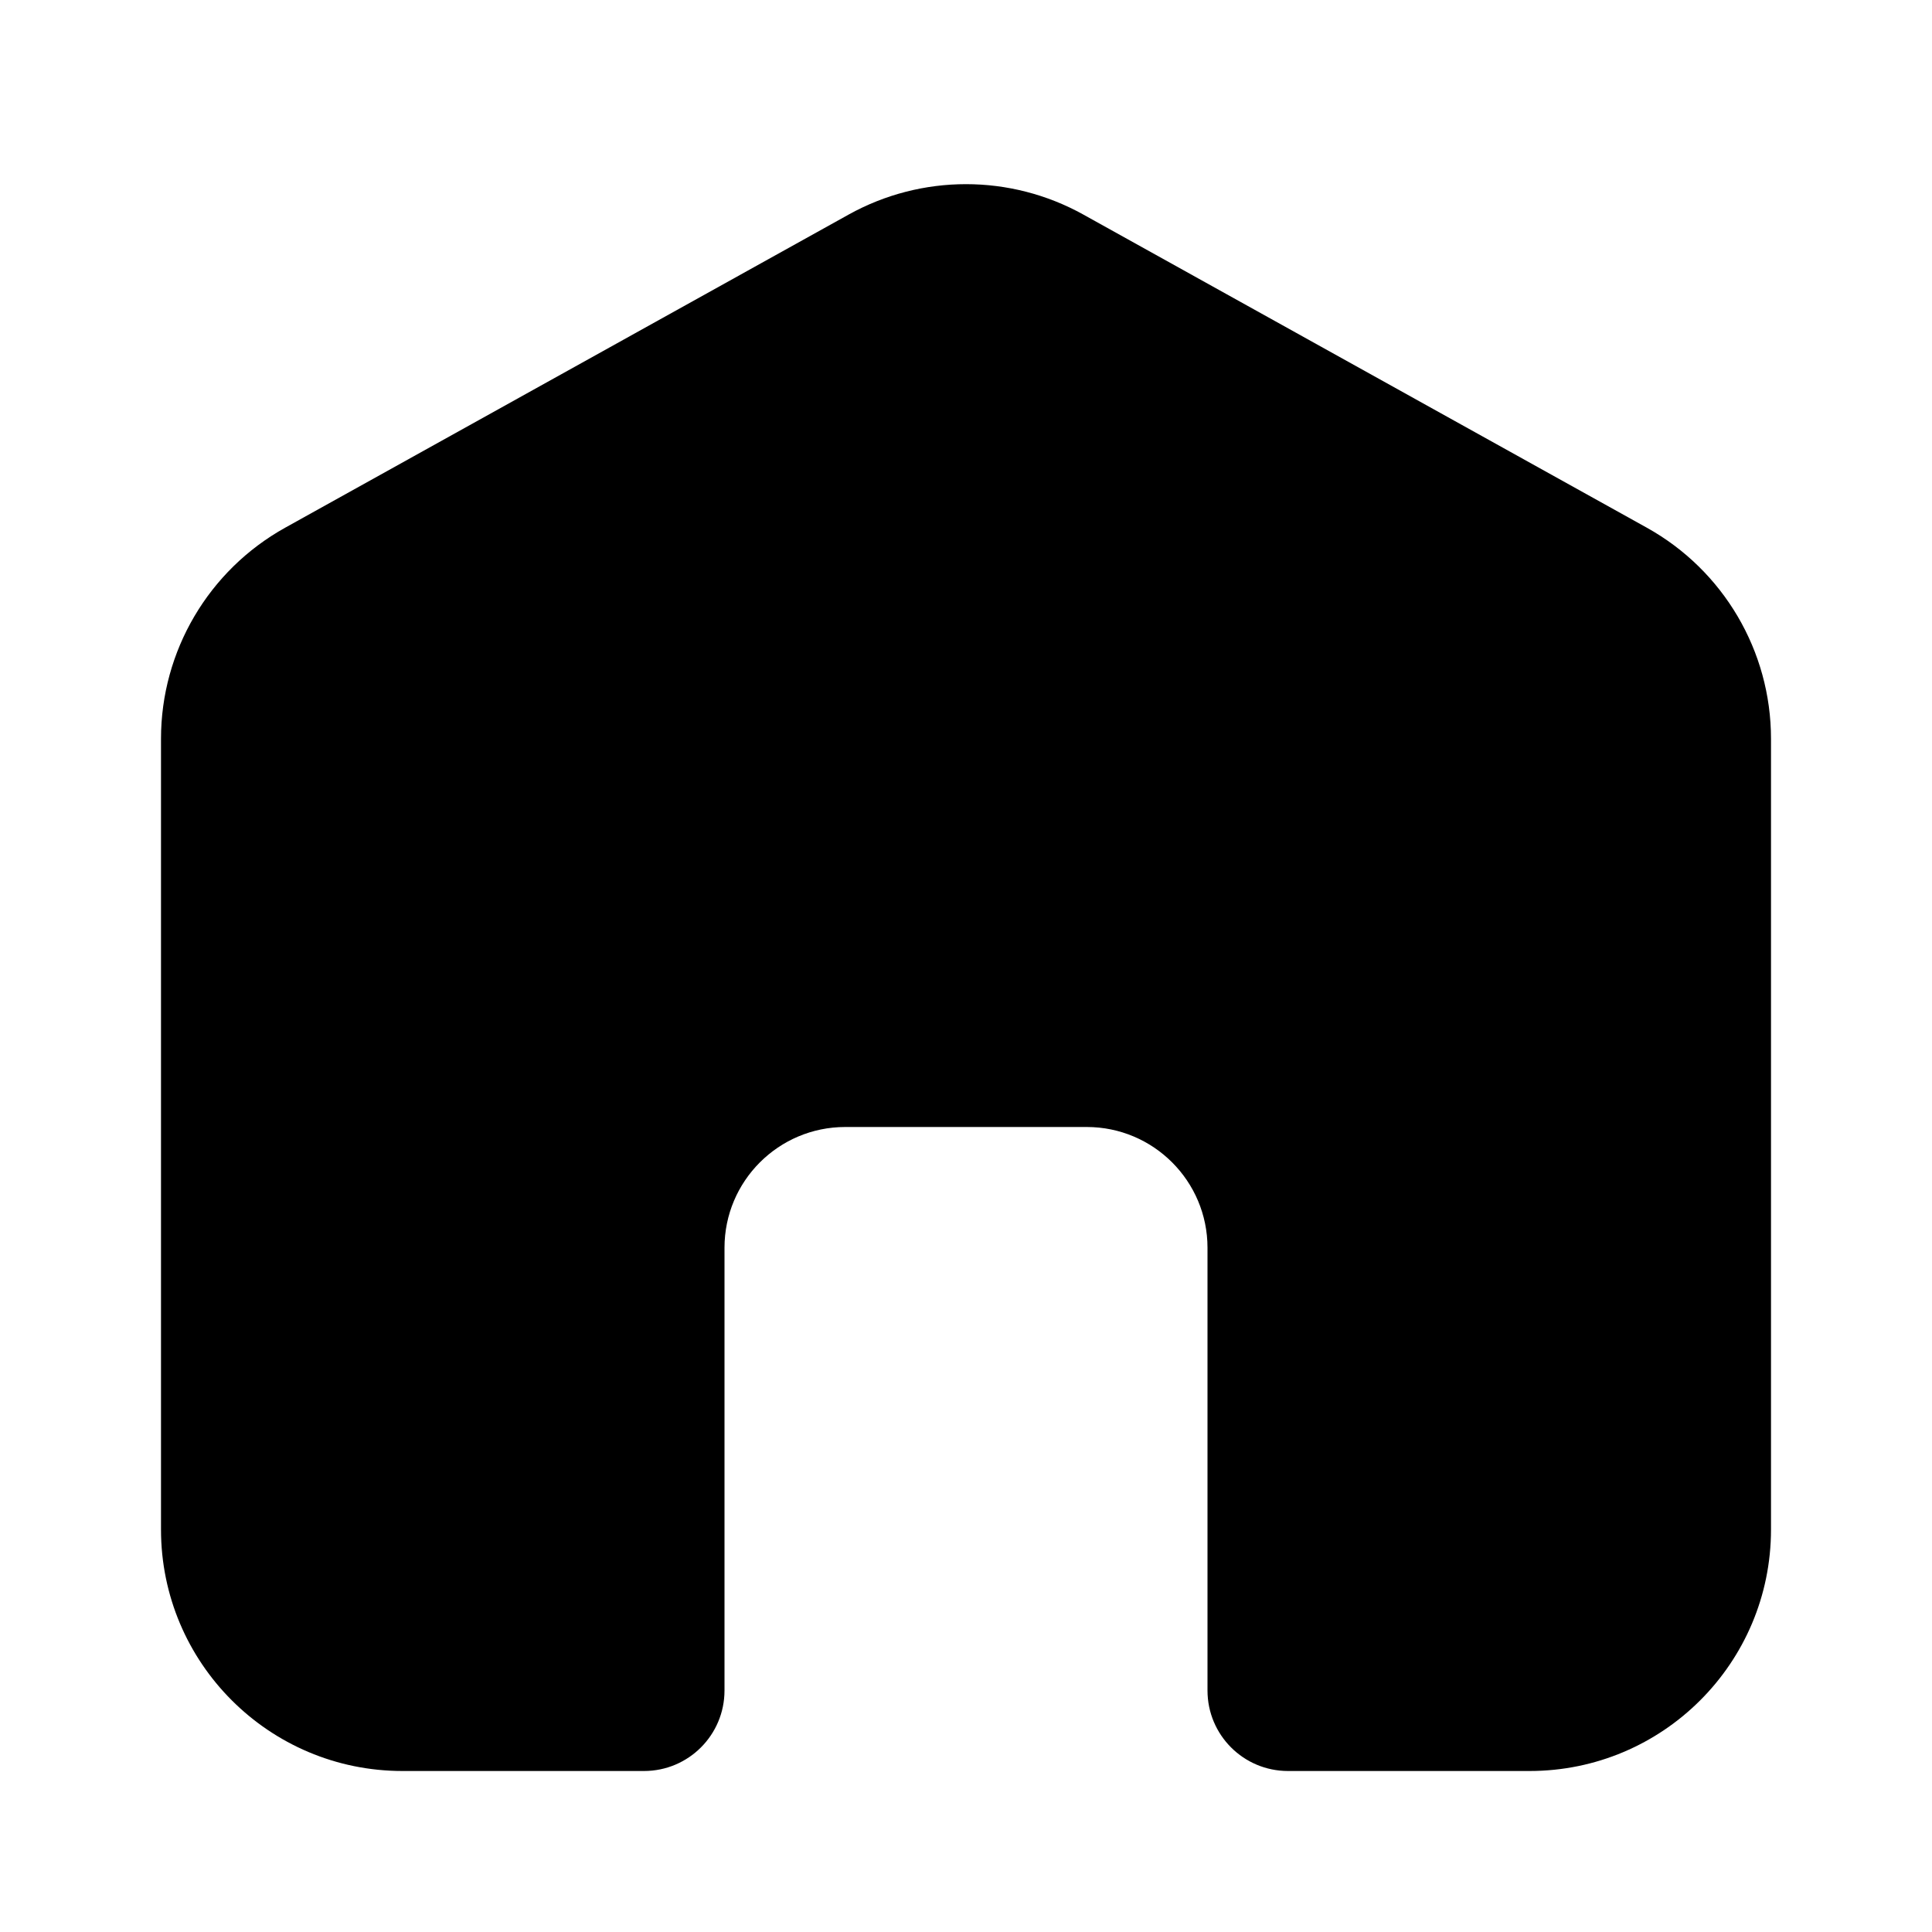
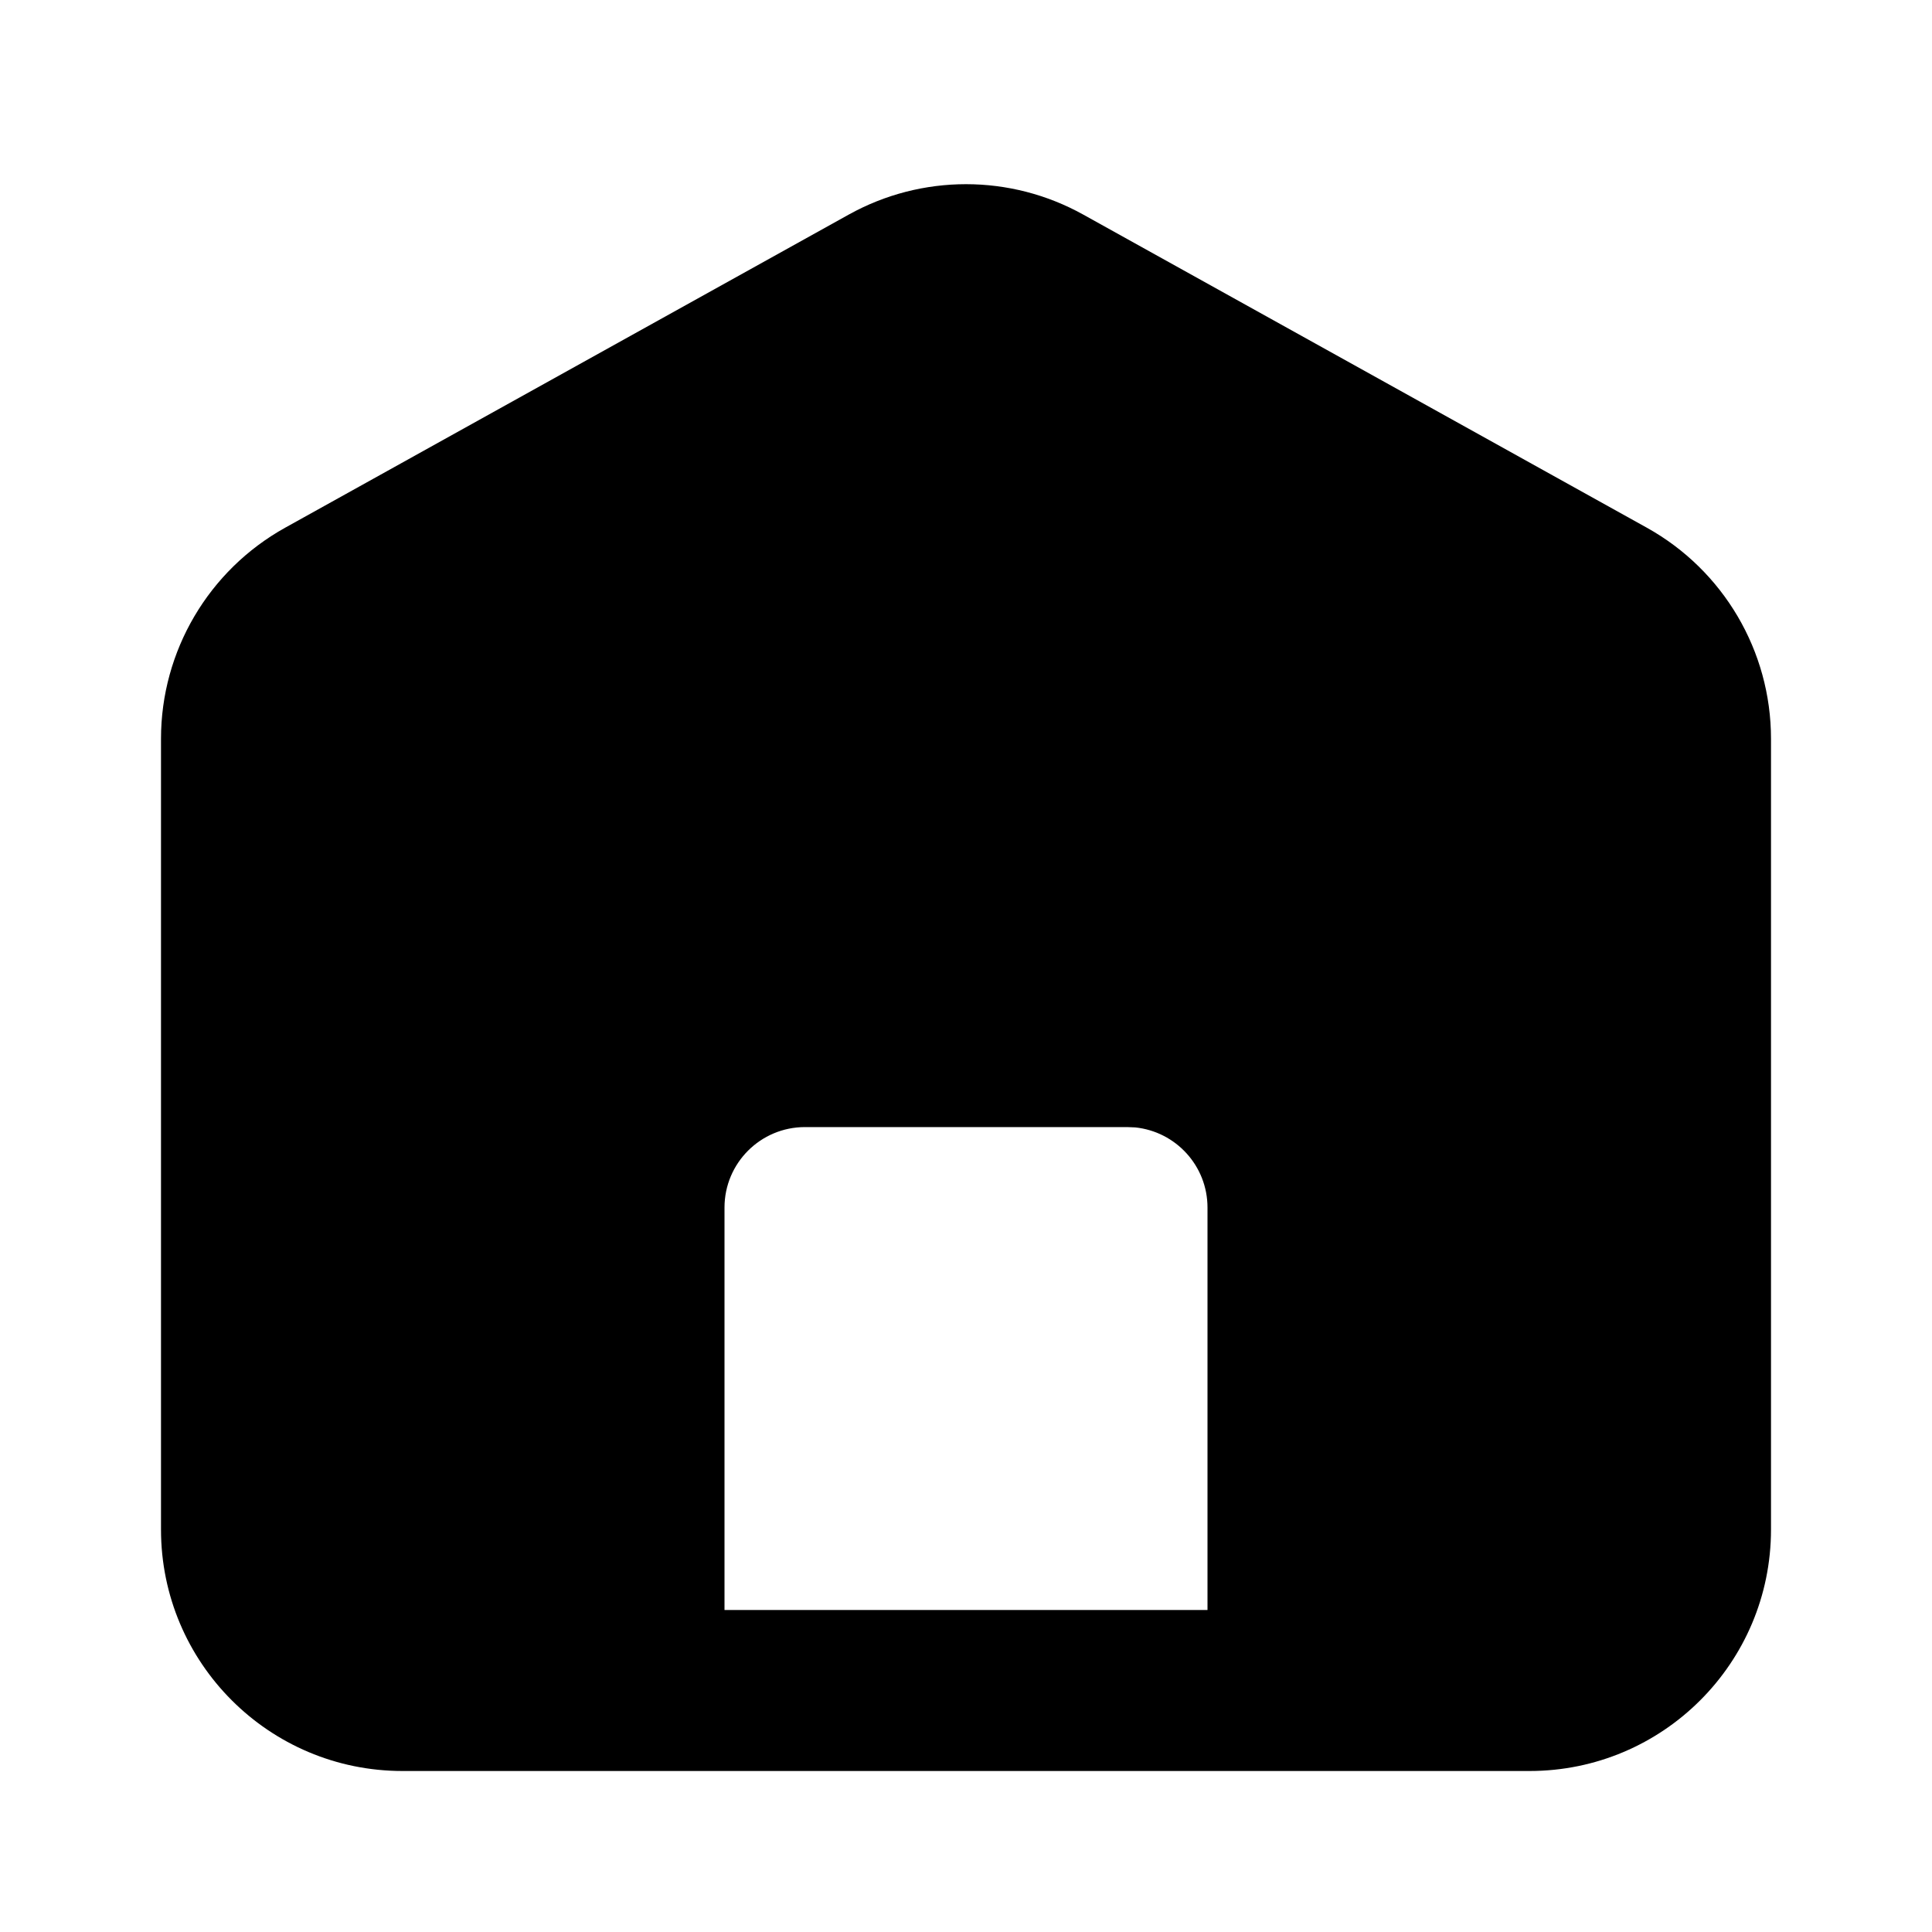
<svg xmlns="http://www.w3.org/2000/svg" width="24" height="24" viewBox="0 0 24 24" fill="none">
-   <path d="M10.543 2.665C11.449 2.162 12.551 2.162 13.457 2.665L20.457 6.555C21.409 7.084 22 8.088 22 9.177V19C22 20.657 20.657 22 19 22H16C15.448 22 15 21.553 15 21V15.5C15 14.672 14.328 14 13.5 14H10.5C9.672 14 9 14.672 9 15.5V21C9 21.553 8.552 22 8 22H5C3.343 22 2 20.657 2 19V9.177C2 8.088 2.591 7.084 3.543 6.555L10.543 2.665Z" fill="black" />
+   <path fill-rule="evenodd" clip-rule="evenodd" d="M10.543 2.666C11.449 2.162 12.551 2.162 13.457 2.666L20.457 6.555C21.409 7.084 22 8.088 22 9.177V19C22 20.657 20.657 22 19 22H5C3.343 22 2 20.657 2 19V9.177C2 8.088 2.591 7.084 3.543 6.555L10.543 2.666ZM10 14.001C9.448 14.001 9 14.448 9 15.001V20H15V15.001C15 14.483 14.607 14.057 14.102 14.005L14 14.001H10Z" fill="black" />
</svg>
